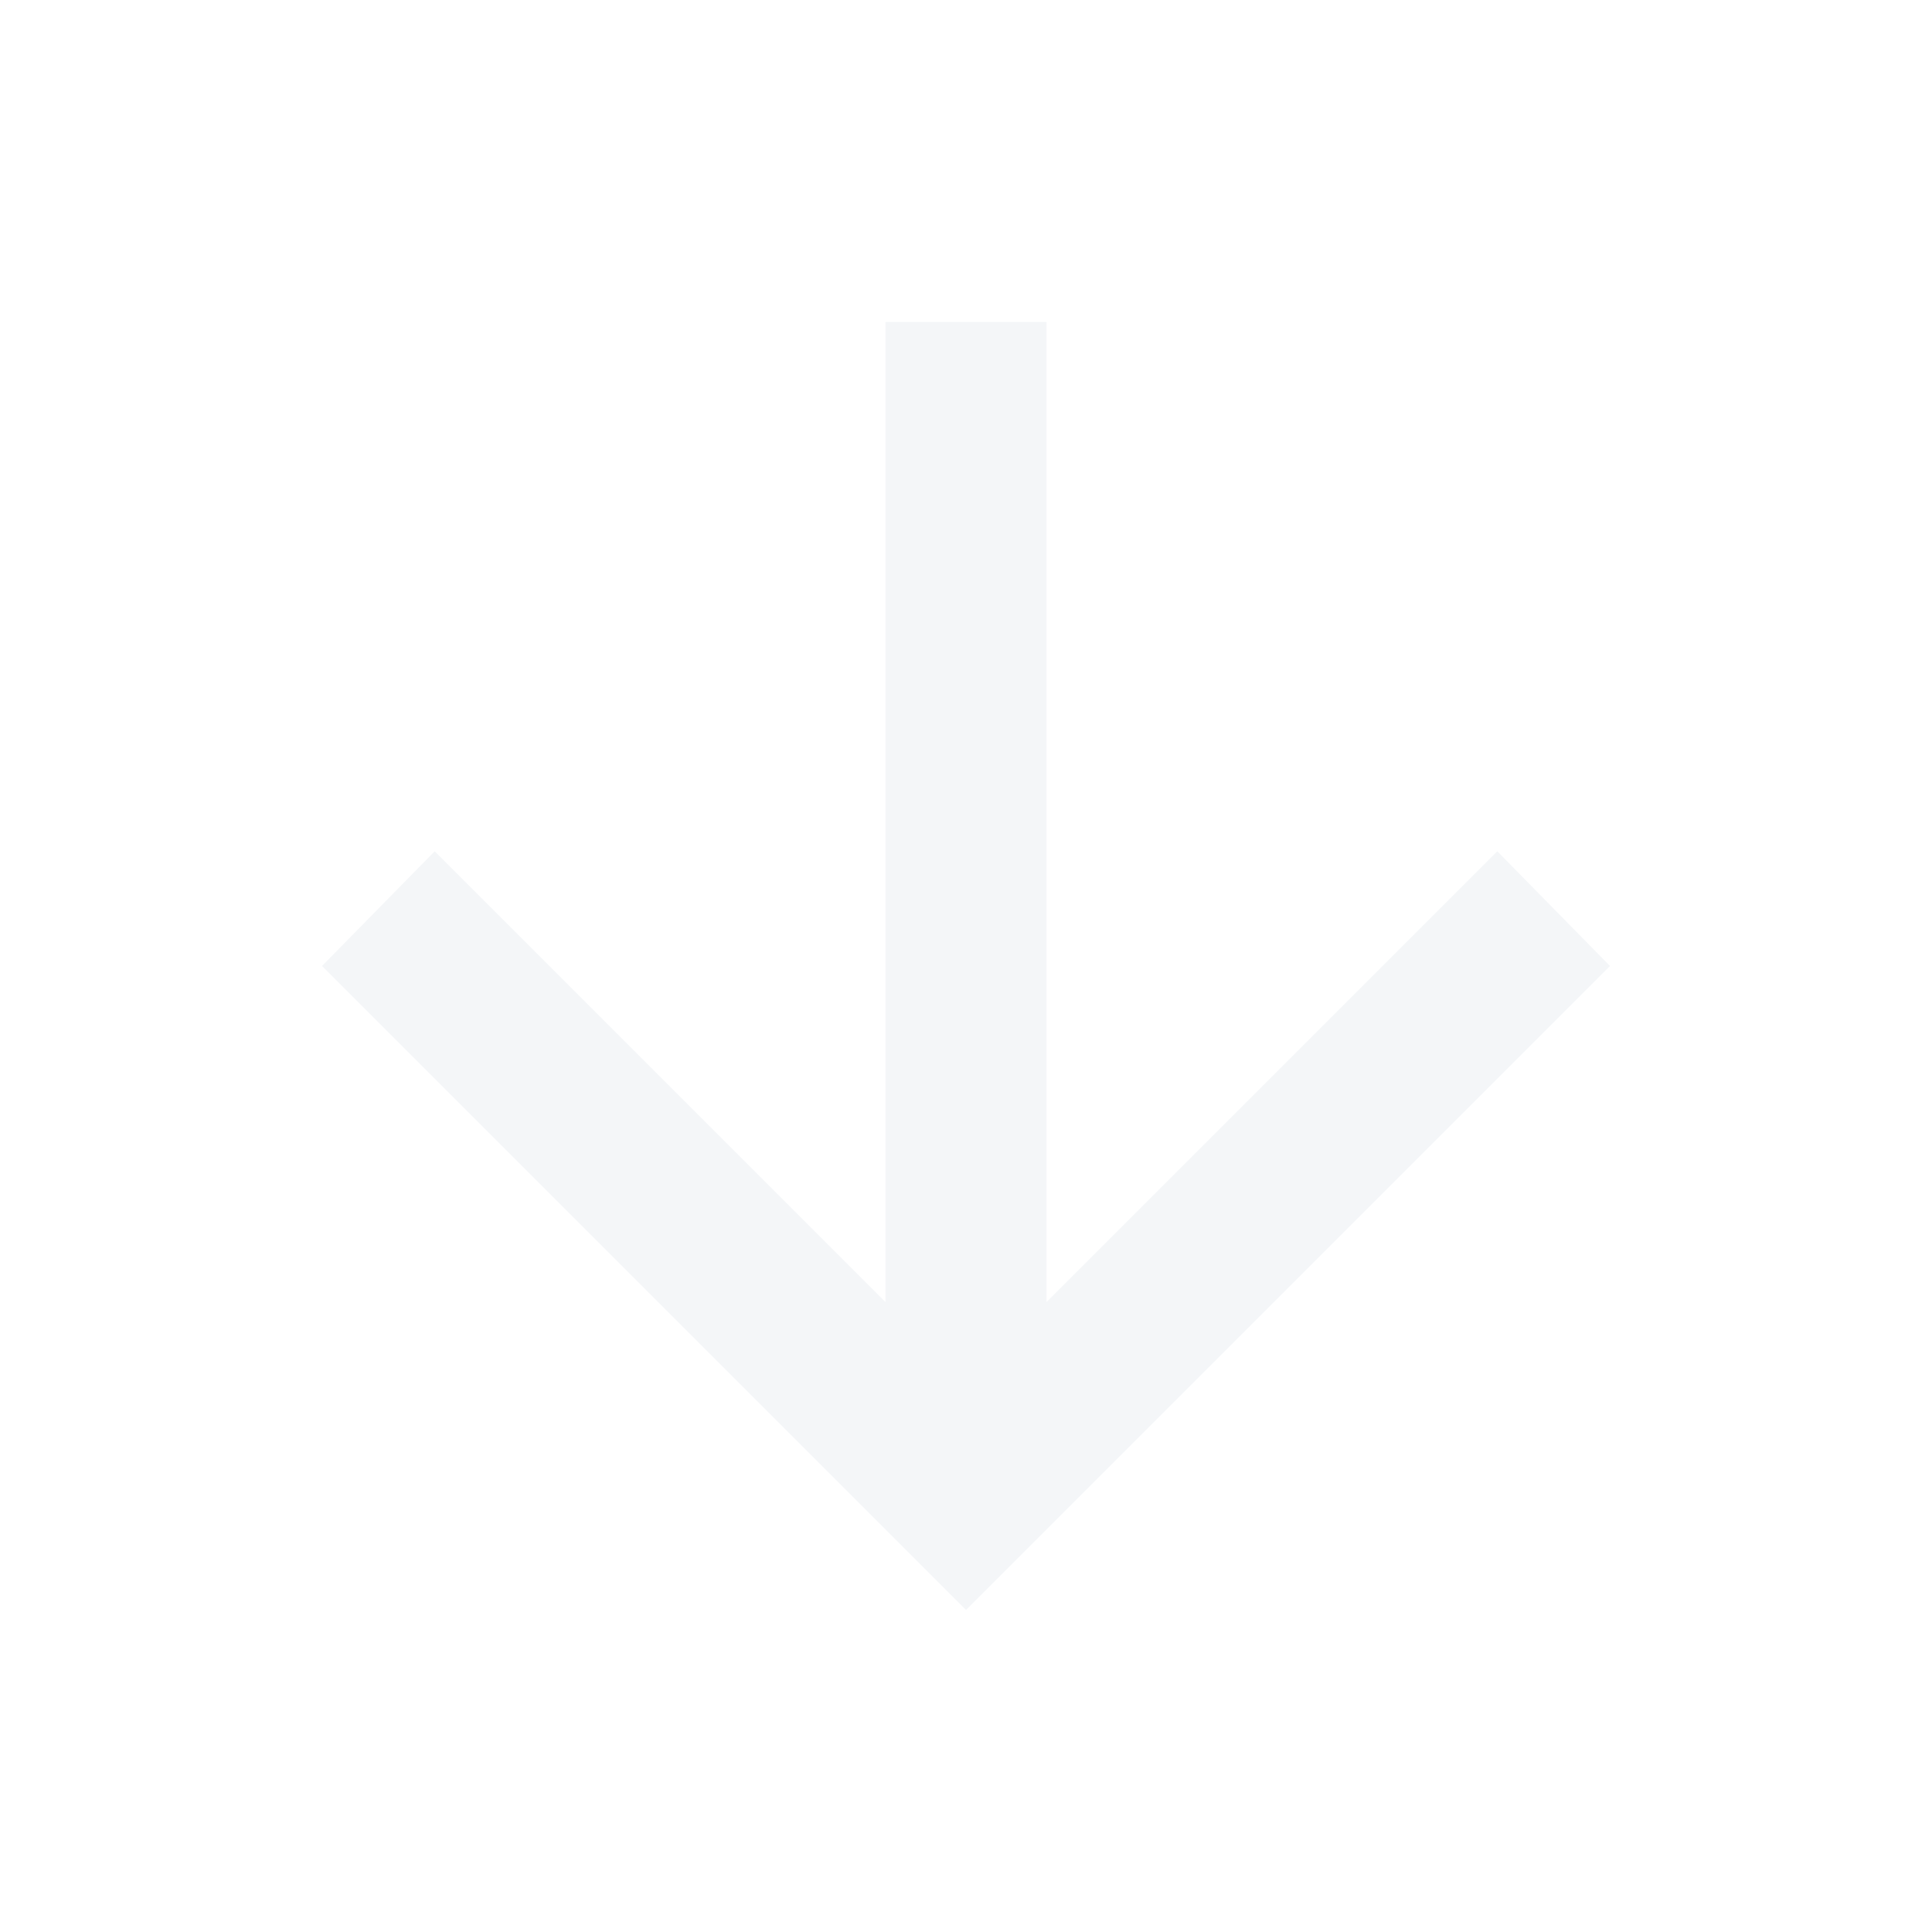
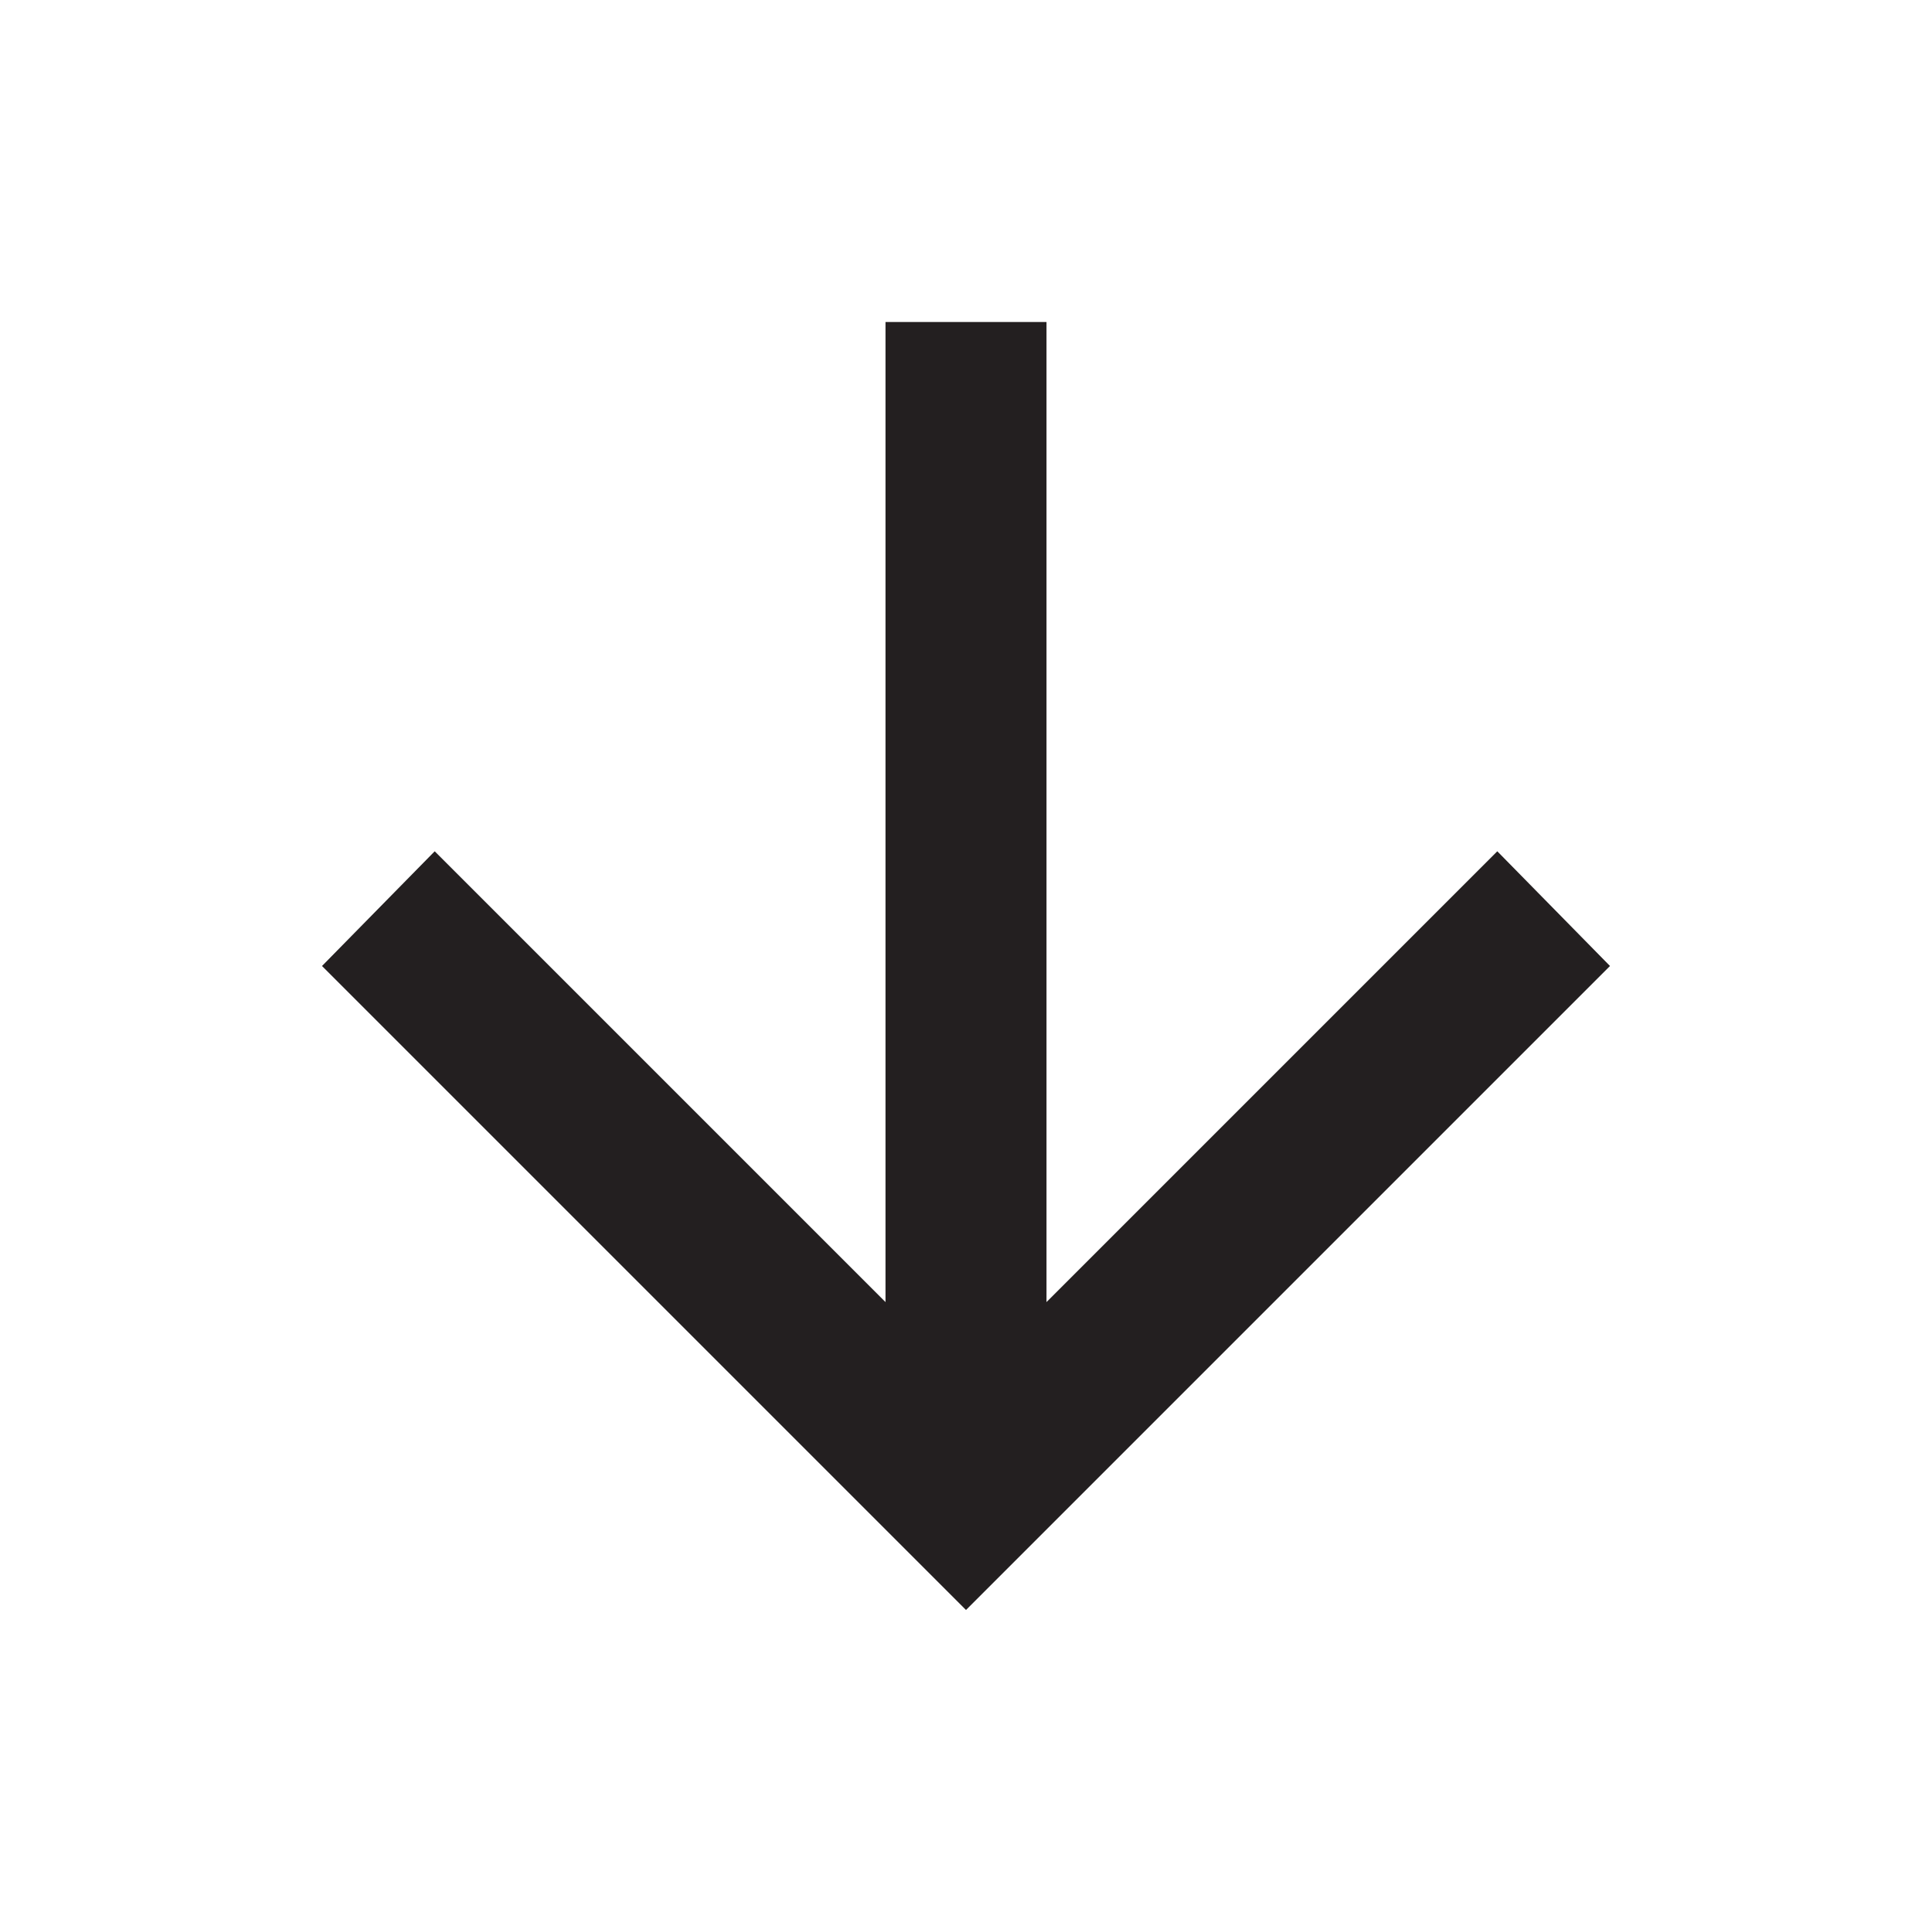
<svg xmlns="http://www.w3.org/2000/svg" width="24" height="24" viewBox="0 0 24 24" fill="none">
-   <path d="M11 4V16.175L5.4 10.575L4 12L12 20L20 12L18.6 10.575L13 16.175V4H11Z" fill="#f4f6f8" />
+   <path d="M11 4V16.175L5.4 10.575L4 12L12 20L20 12L18.6 10.575L13 16.175V4H11Z" fill="#231f20" />
</svg>
